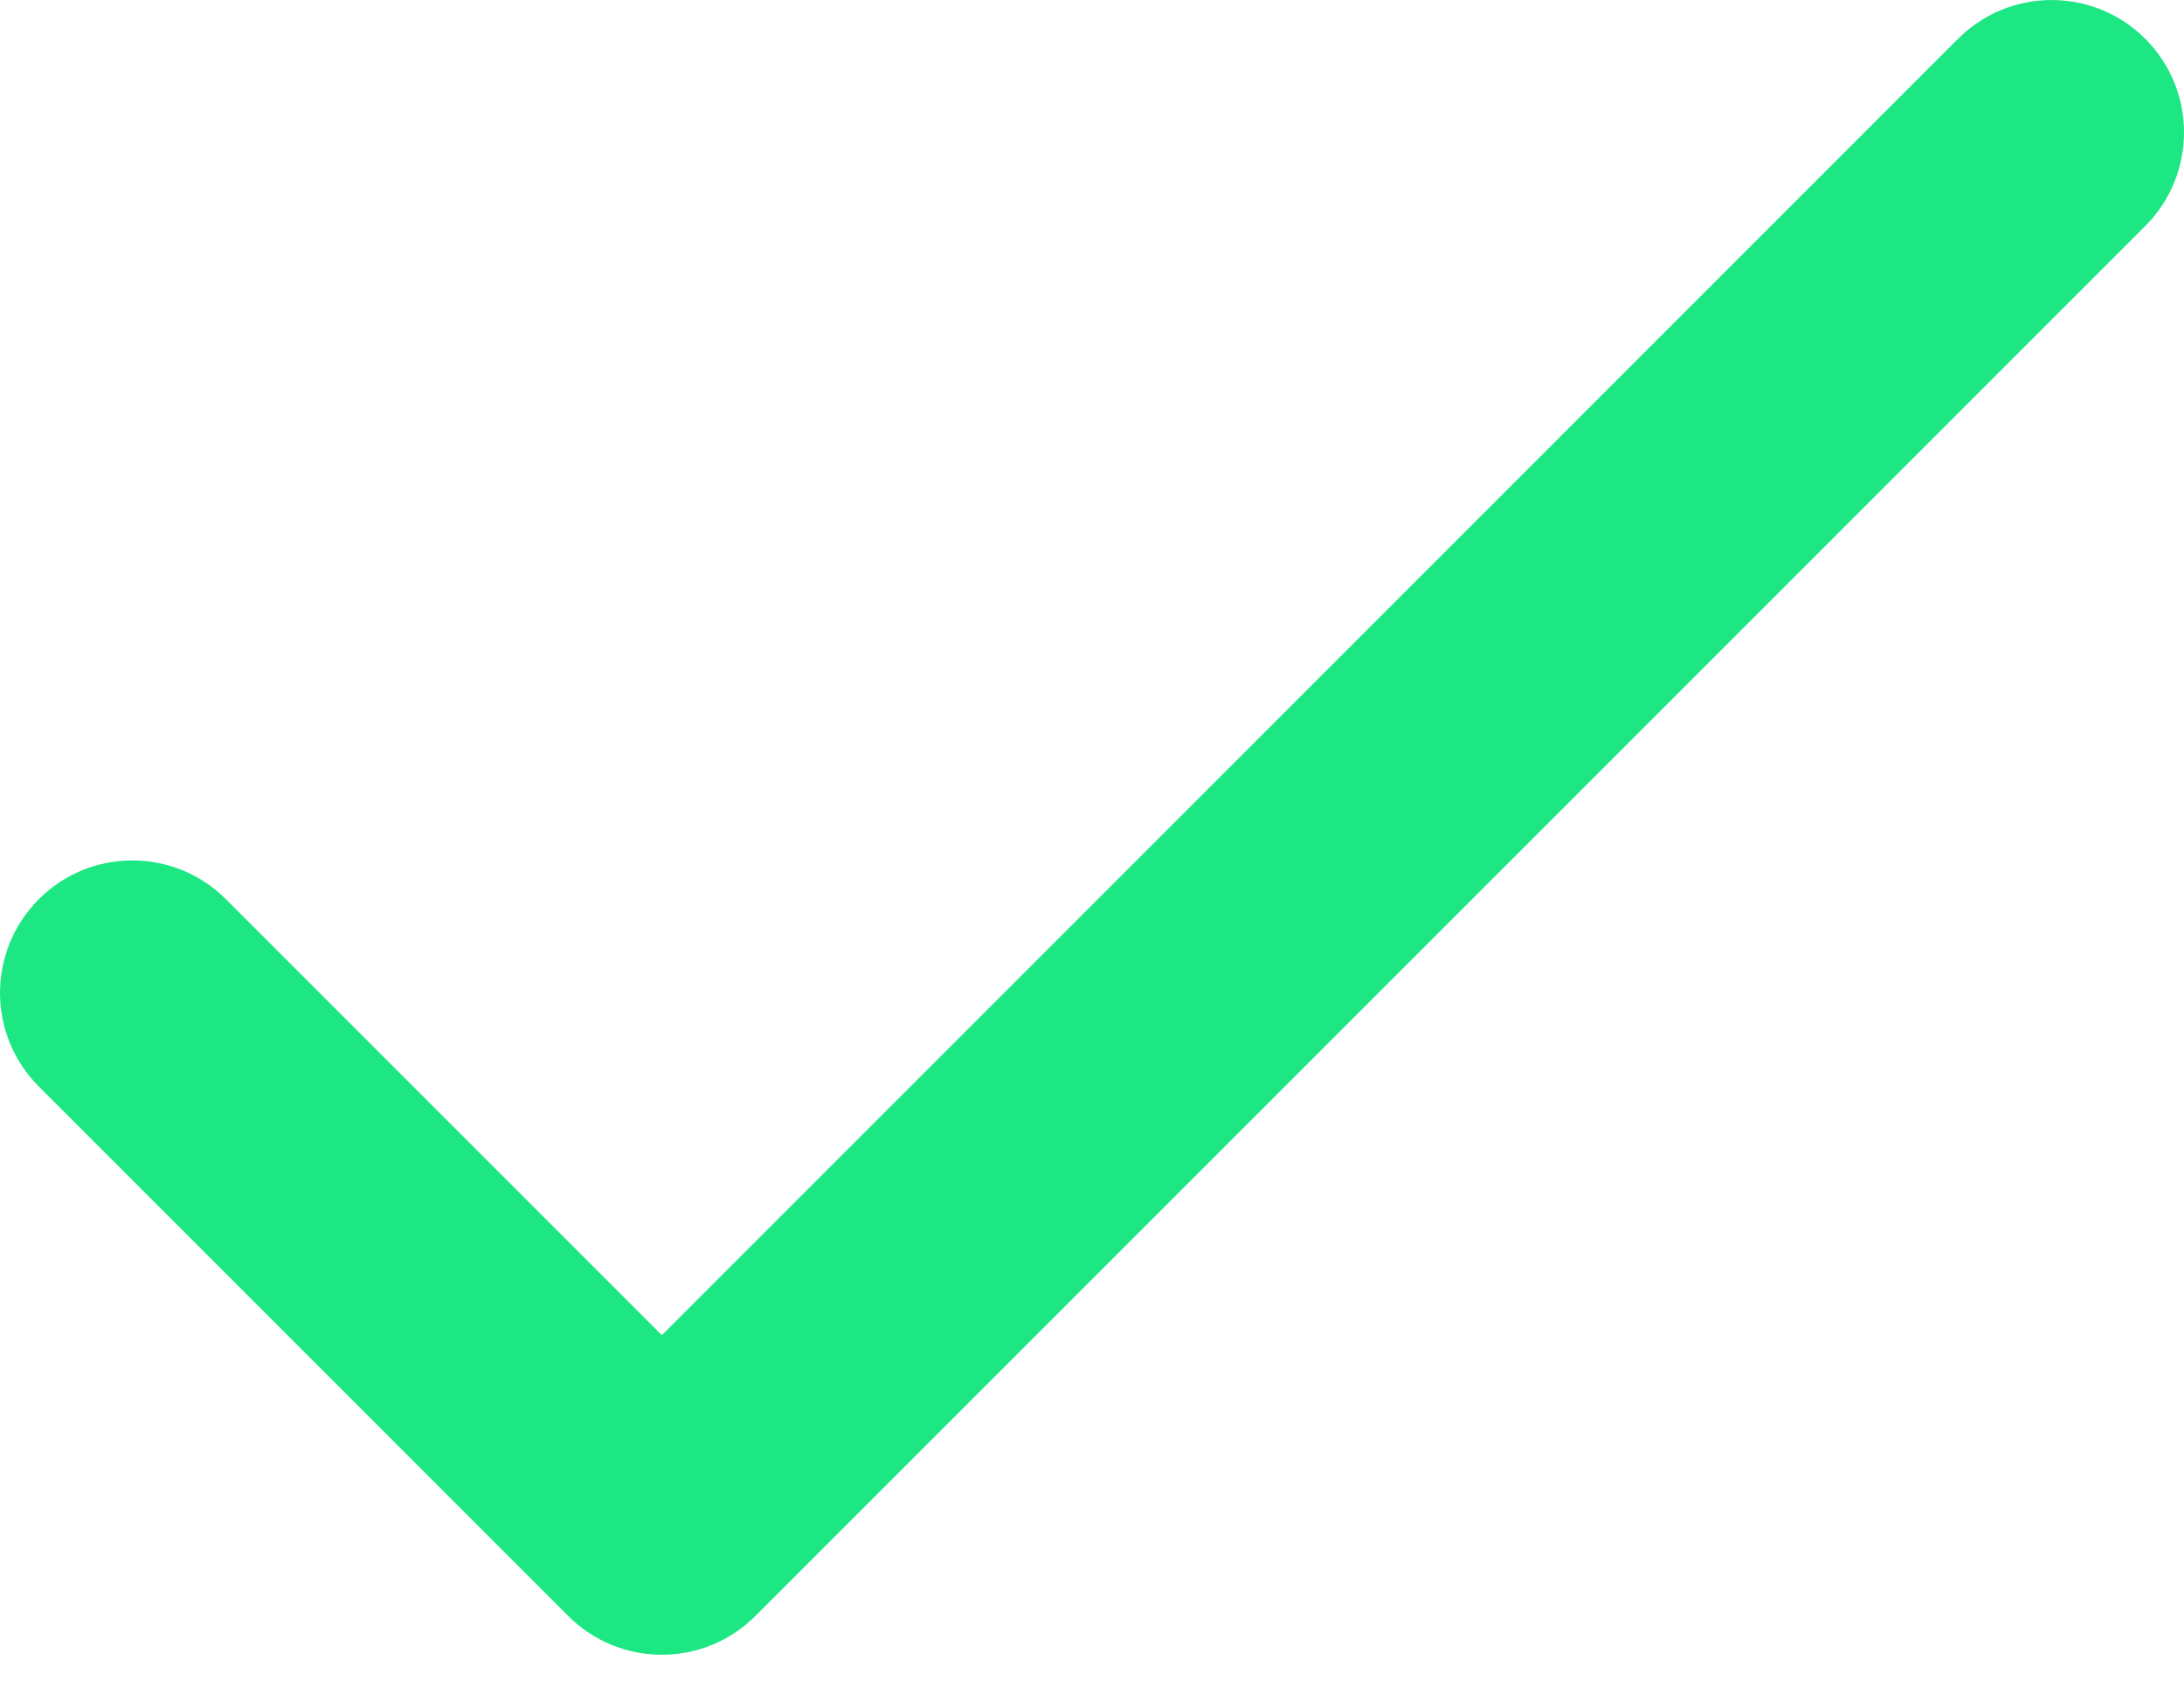
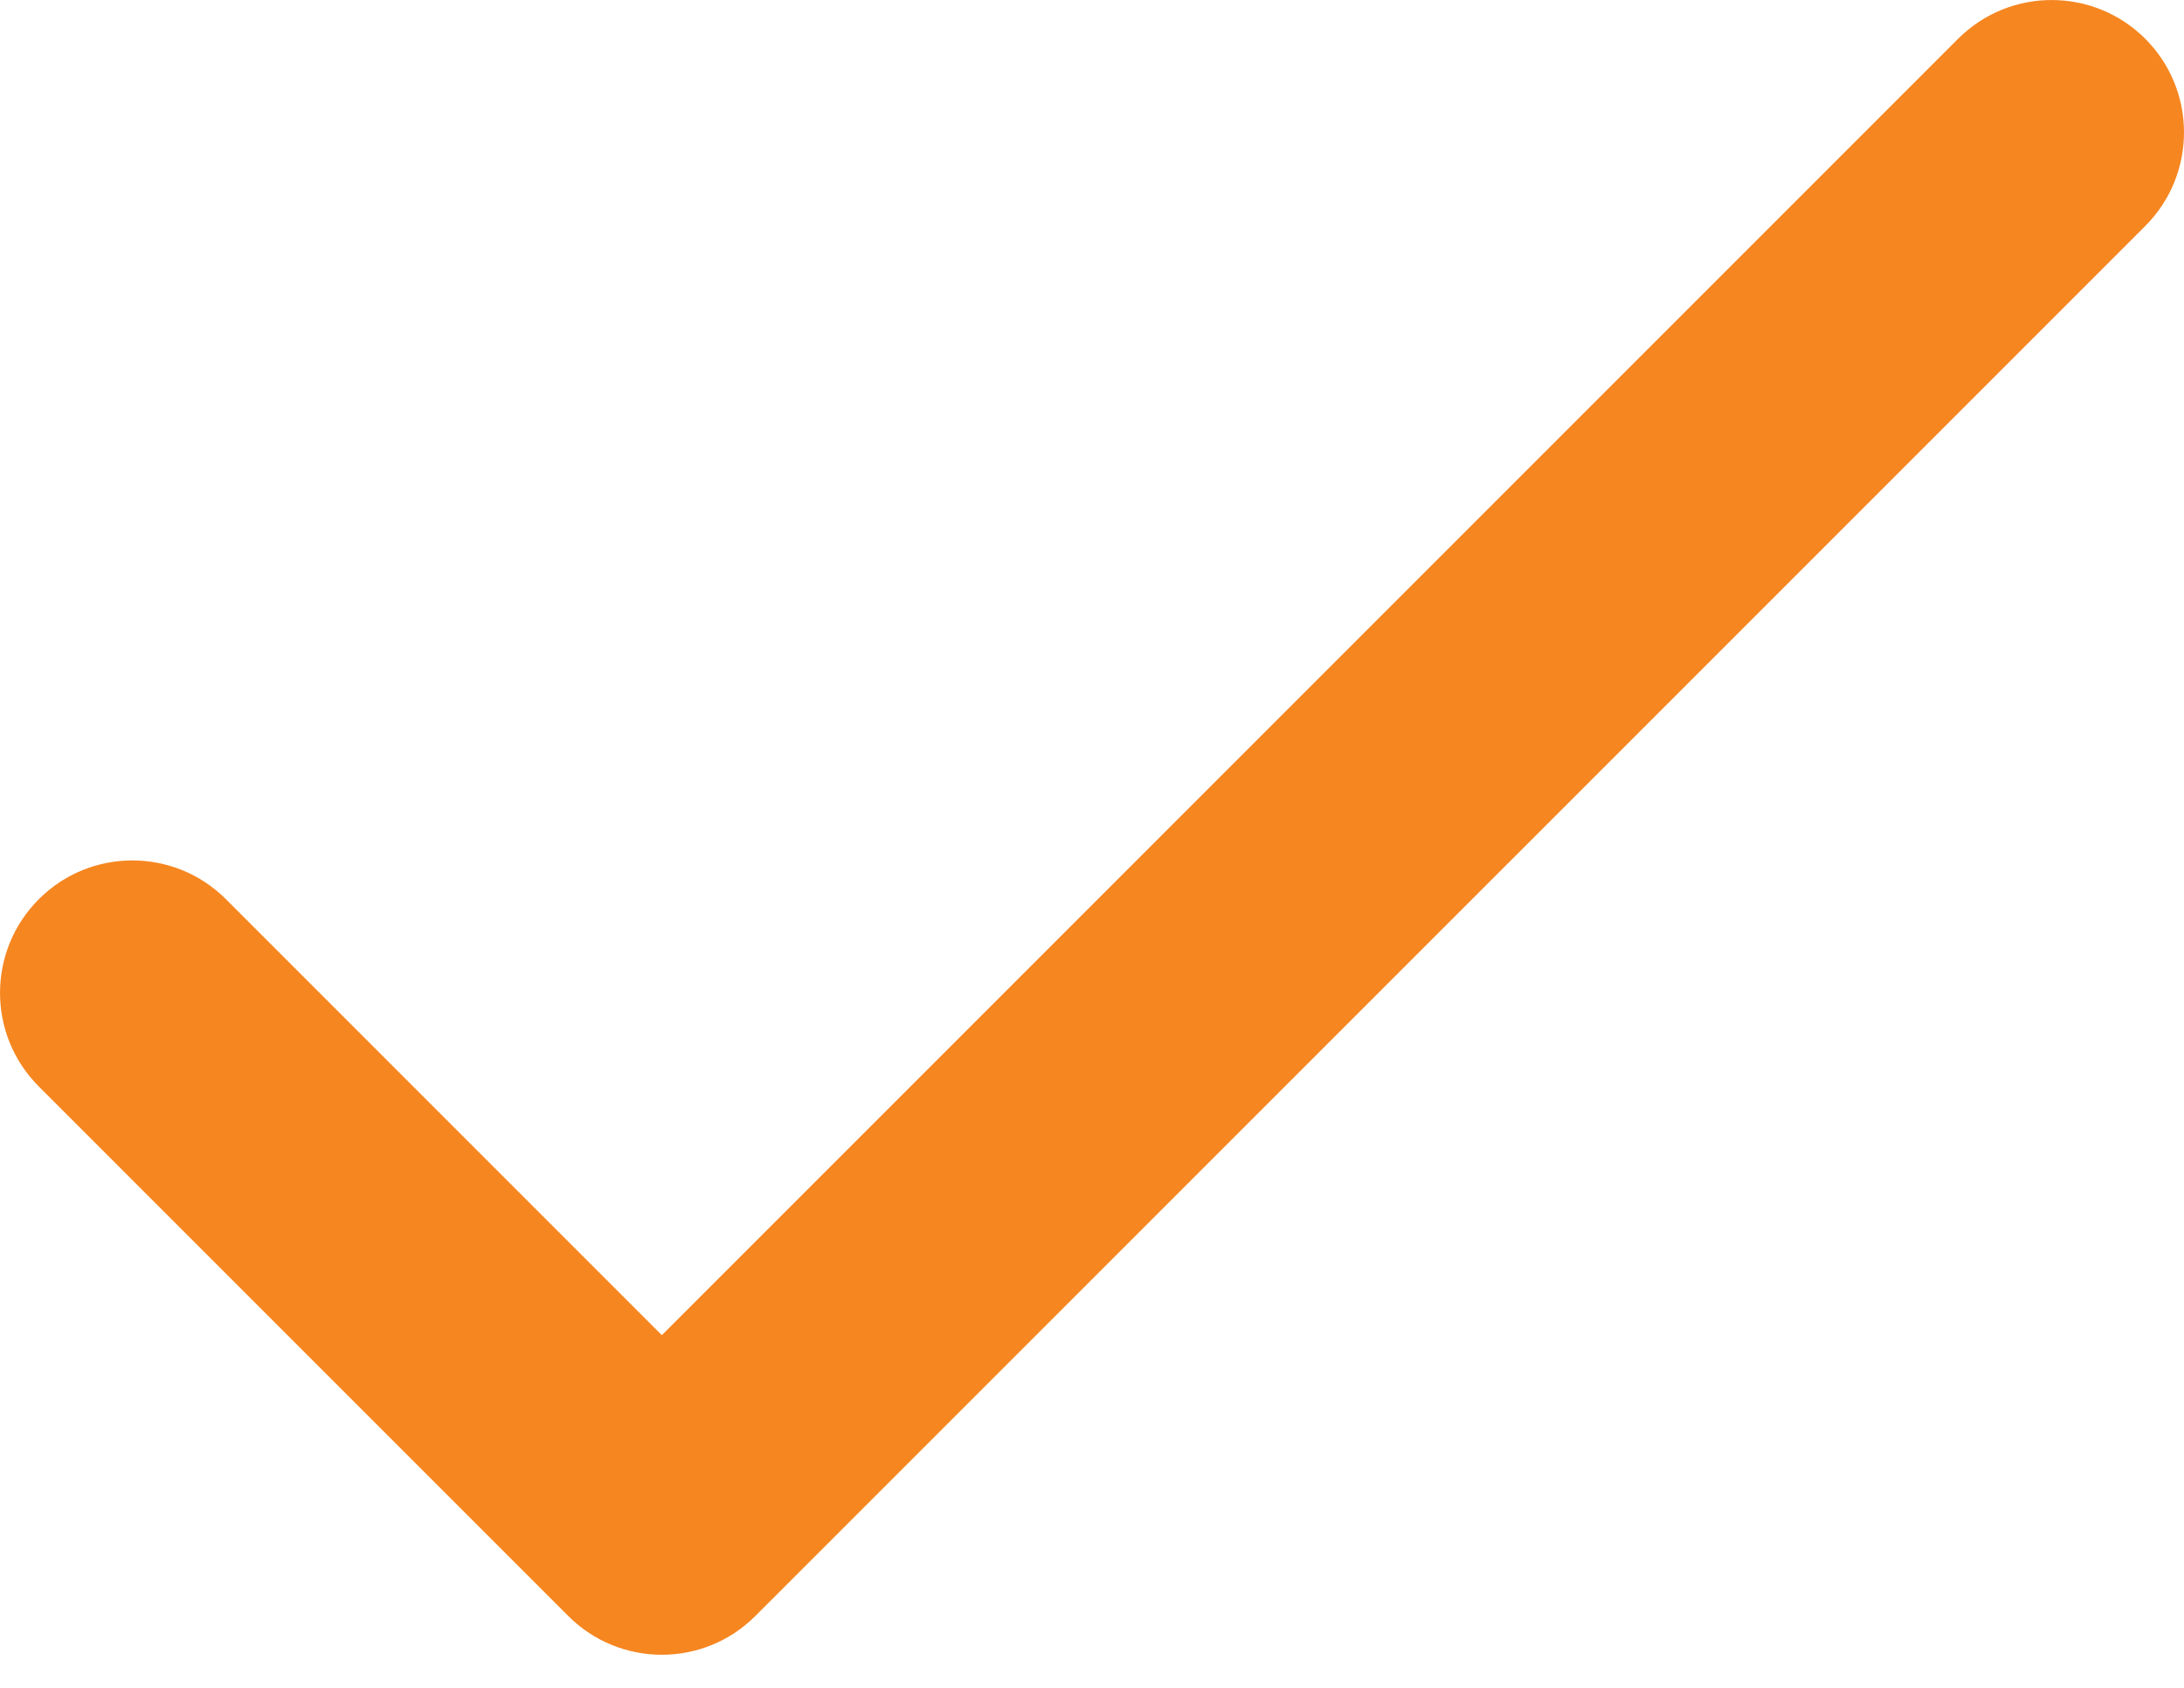
<svg xmlns="http://www.w3.org/2000/svg" width="22" height="17" viewBox="0 0 22 17" fill="none">
-   <path fill-rule="evenodd" clip-rule="evenodd" d="M21.61 0.391C22.13 0.911 22.13 1.755 21.61 2.276L7.609 16.276C7.089 16.797 6.245 16.797 5.724 16.276L0.391 10.943C-0.13 10.422 -0.13 9.578 0.391 9.057C0.911 8.536 1.755 8.536 2.276 9.057L6.667 13.448L19.724 0.391C20.245 -0.13 21.089 -0.13 21.61 0.391Z" fill="#1CE783" />
+   <path fill-rule="evenodd" clip-rule="evenodd" d="M21.61 0.391C22.13 0.911 22.13 1.755 21.61 2.276L7.609 16.276C7.089 16.797 6.245 16.797 5.724 16.276L0.391 10.943C-0.13 10.422 -0.13 9.578 0.391 9.057C0.911 8.536 1.755 8.536 2.276 9.057L6.667 13.448L19.724 0.391C20.245 -0.13 21.089 -0.13 21.61 0.391Z" fill="#f68620" />
</svg>
